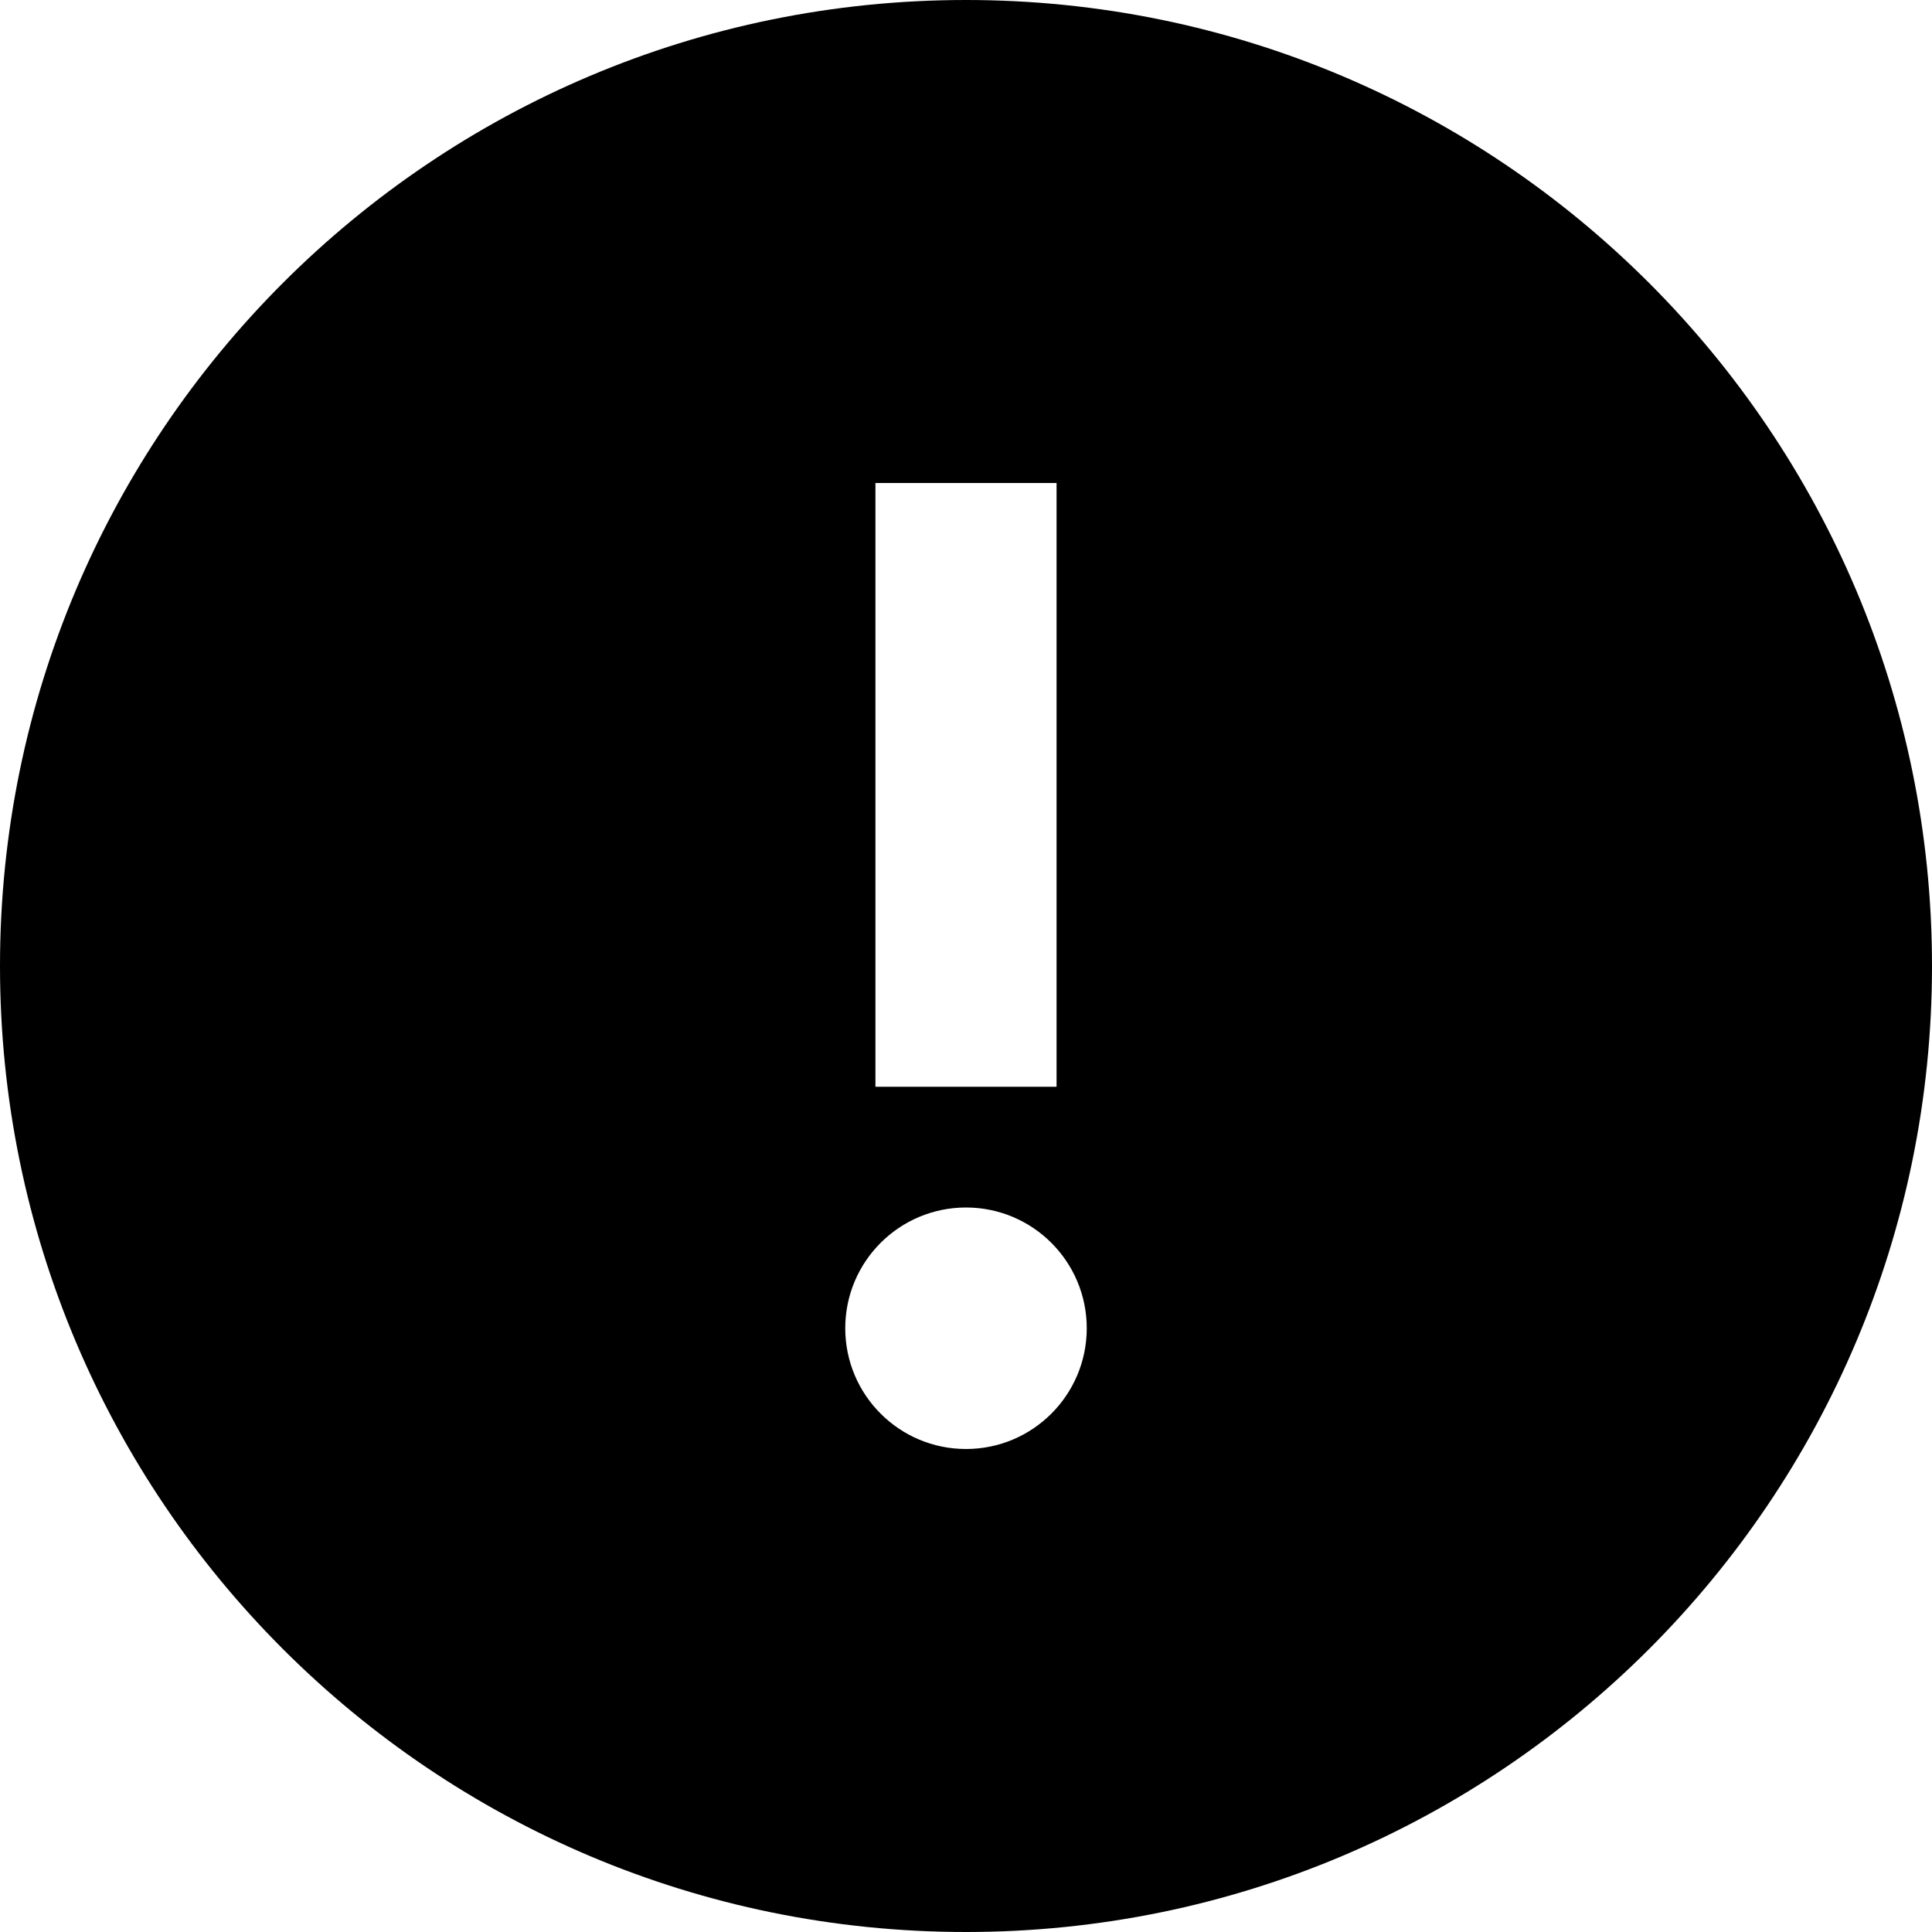
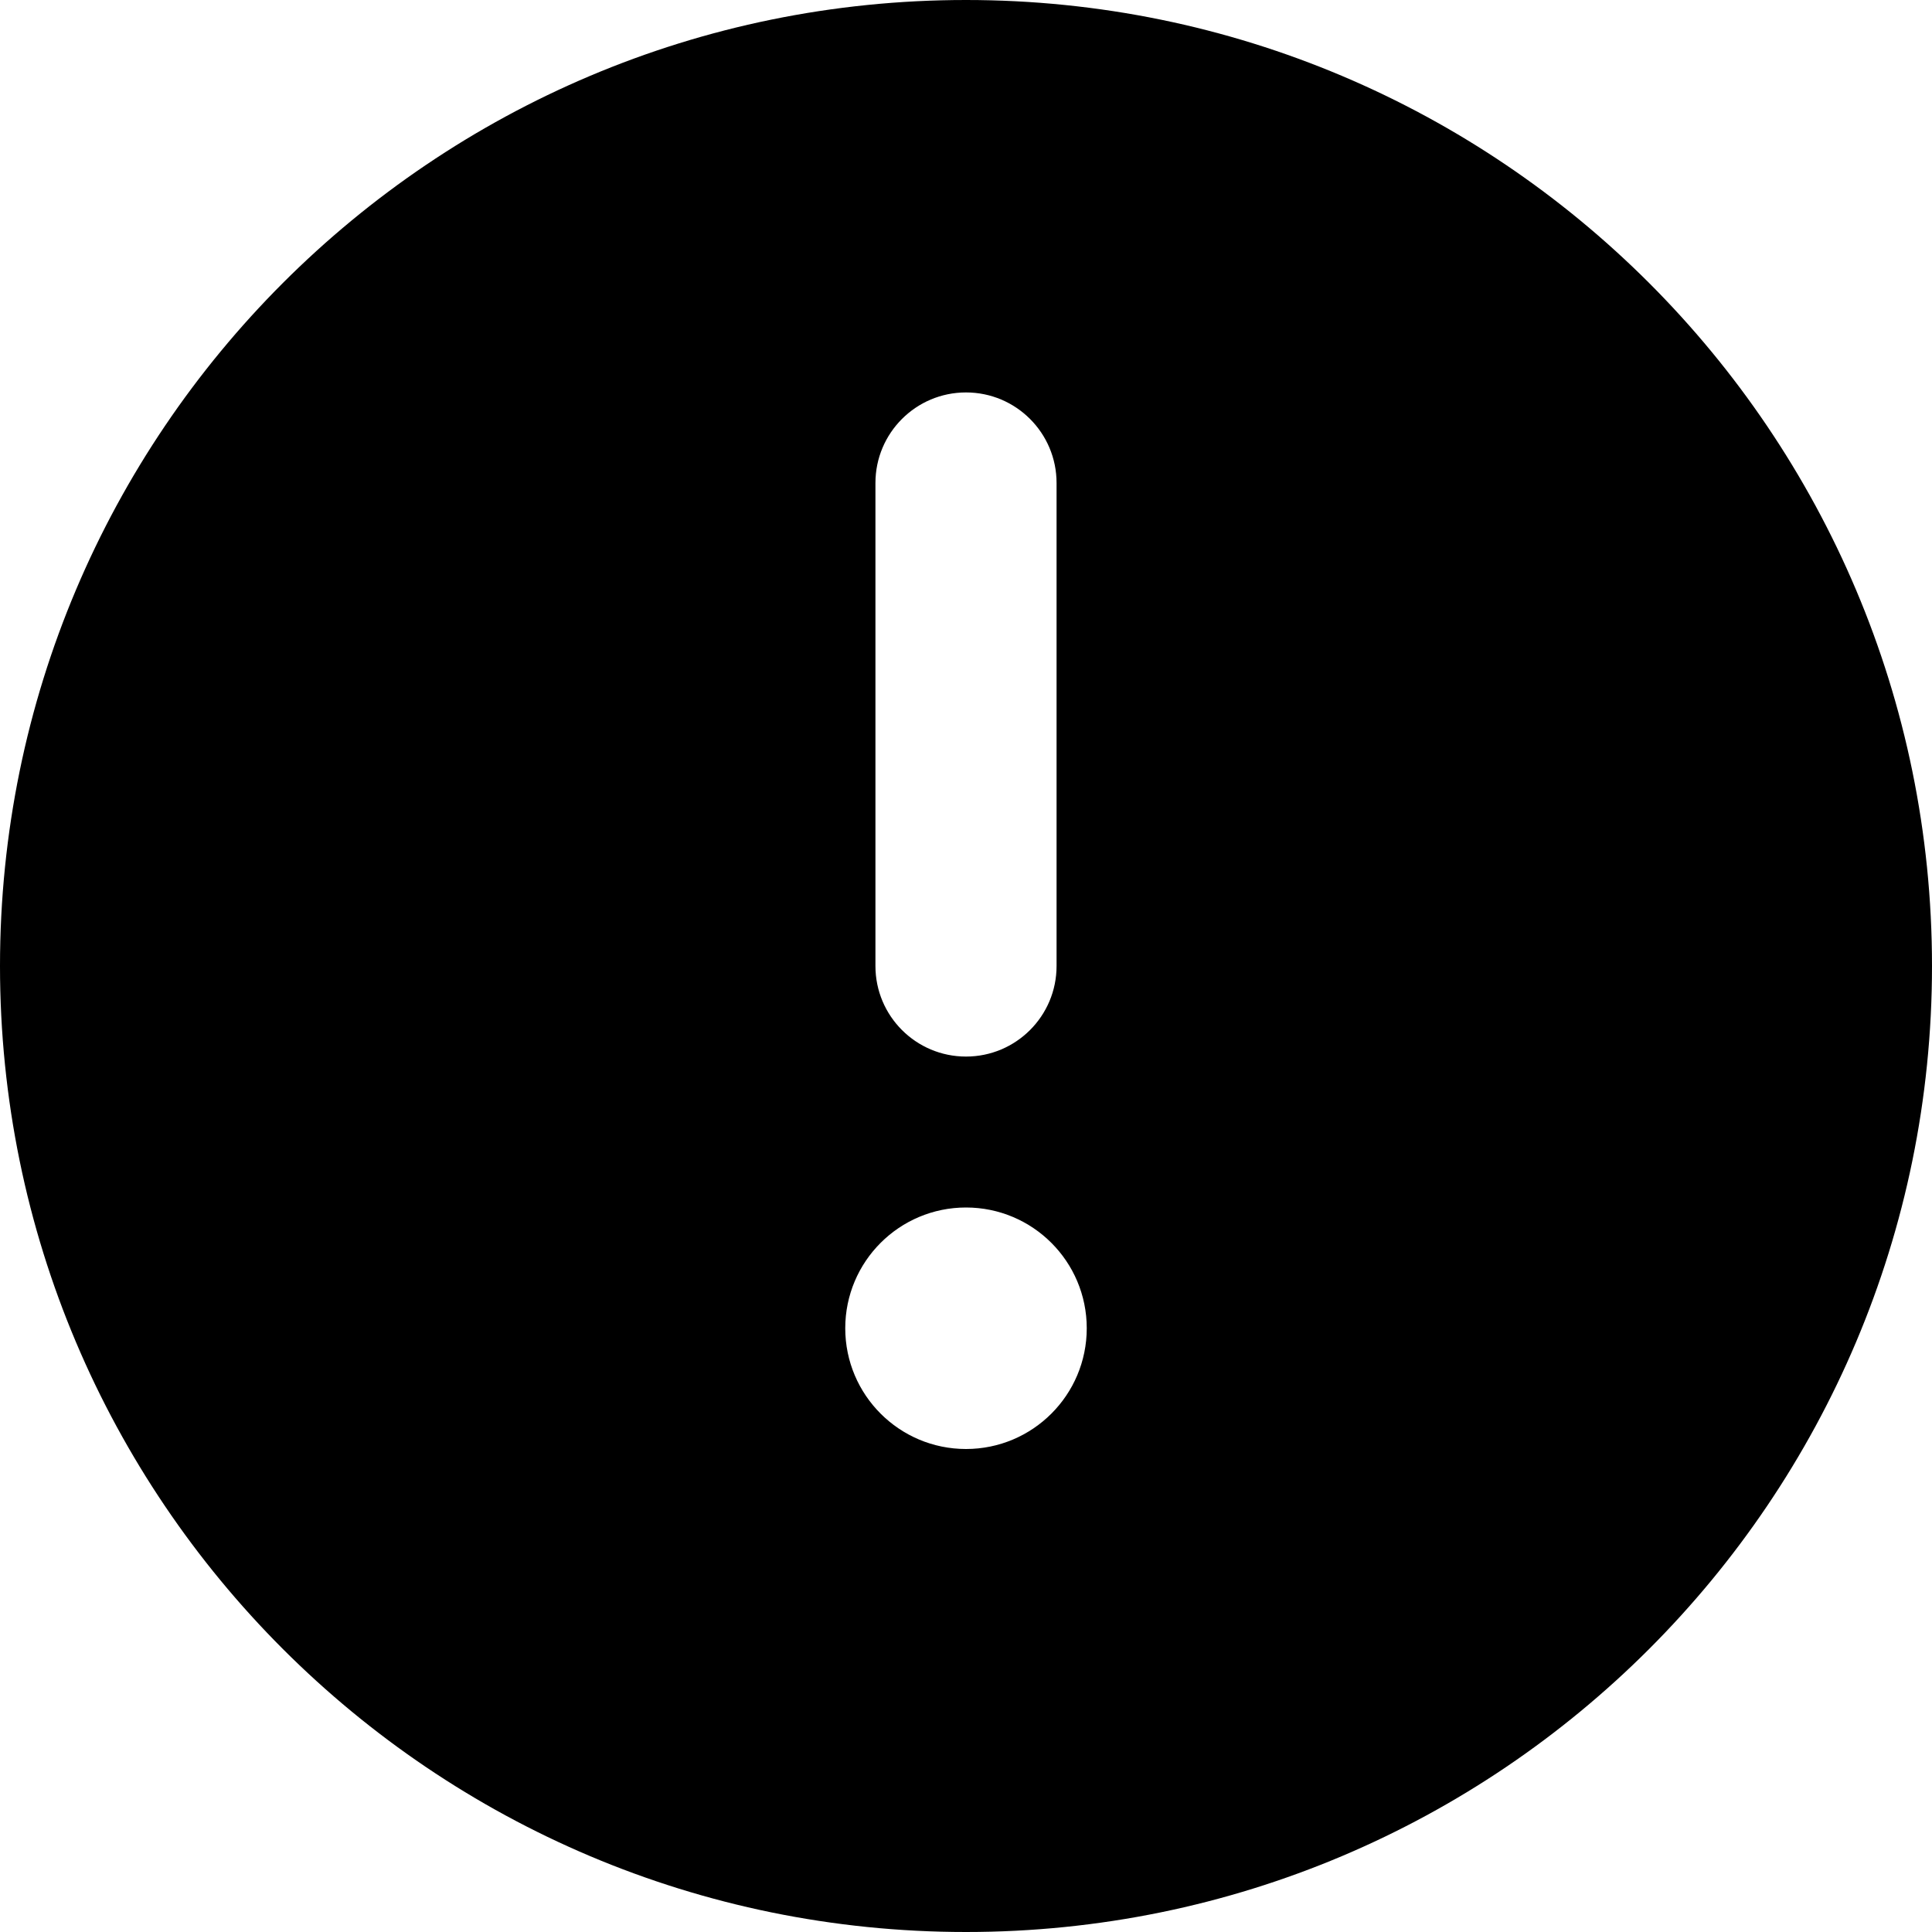
<svg xmlns="http://www.w3.org/2000/svg" fill="none" viewBox="0 0 16 16">
-   <path fill="#000" fill-rule="evenodd" d="M8 0a8 8 0 1 0 0 16A8 8 0 0 0 8 0m.75 9h-1.5V4h1.5zM8 10a1 1 0 1 0 0 2 1 1 0 0 0 0-2" clip-rule="evenodd" />
+   <path fill="#000" fill-rule="evenodd" d="M8 0a8 8 0 1 1 0 16A8 8 0 0 1 8 0m0 10a1 1 0 1 0 0 2 1 1 0 0 0 0-2m0-6.75a.75.75 0 0 0-.75.75v4a.75.75 0 0 0 1.5 0V4A.75.75 0 0 0 8 3.25" clip-rule="evenodd" />
</svg>
